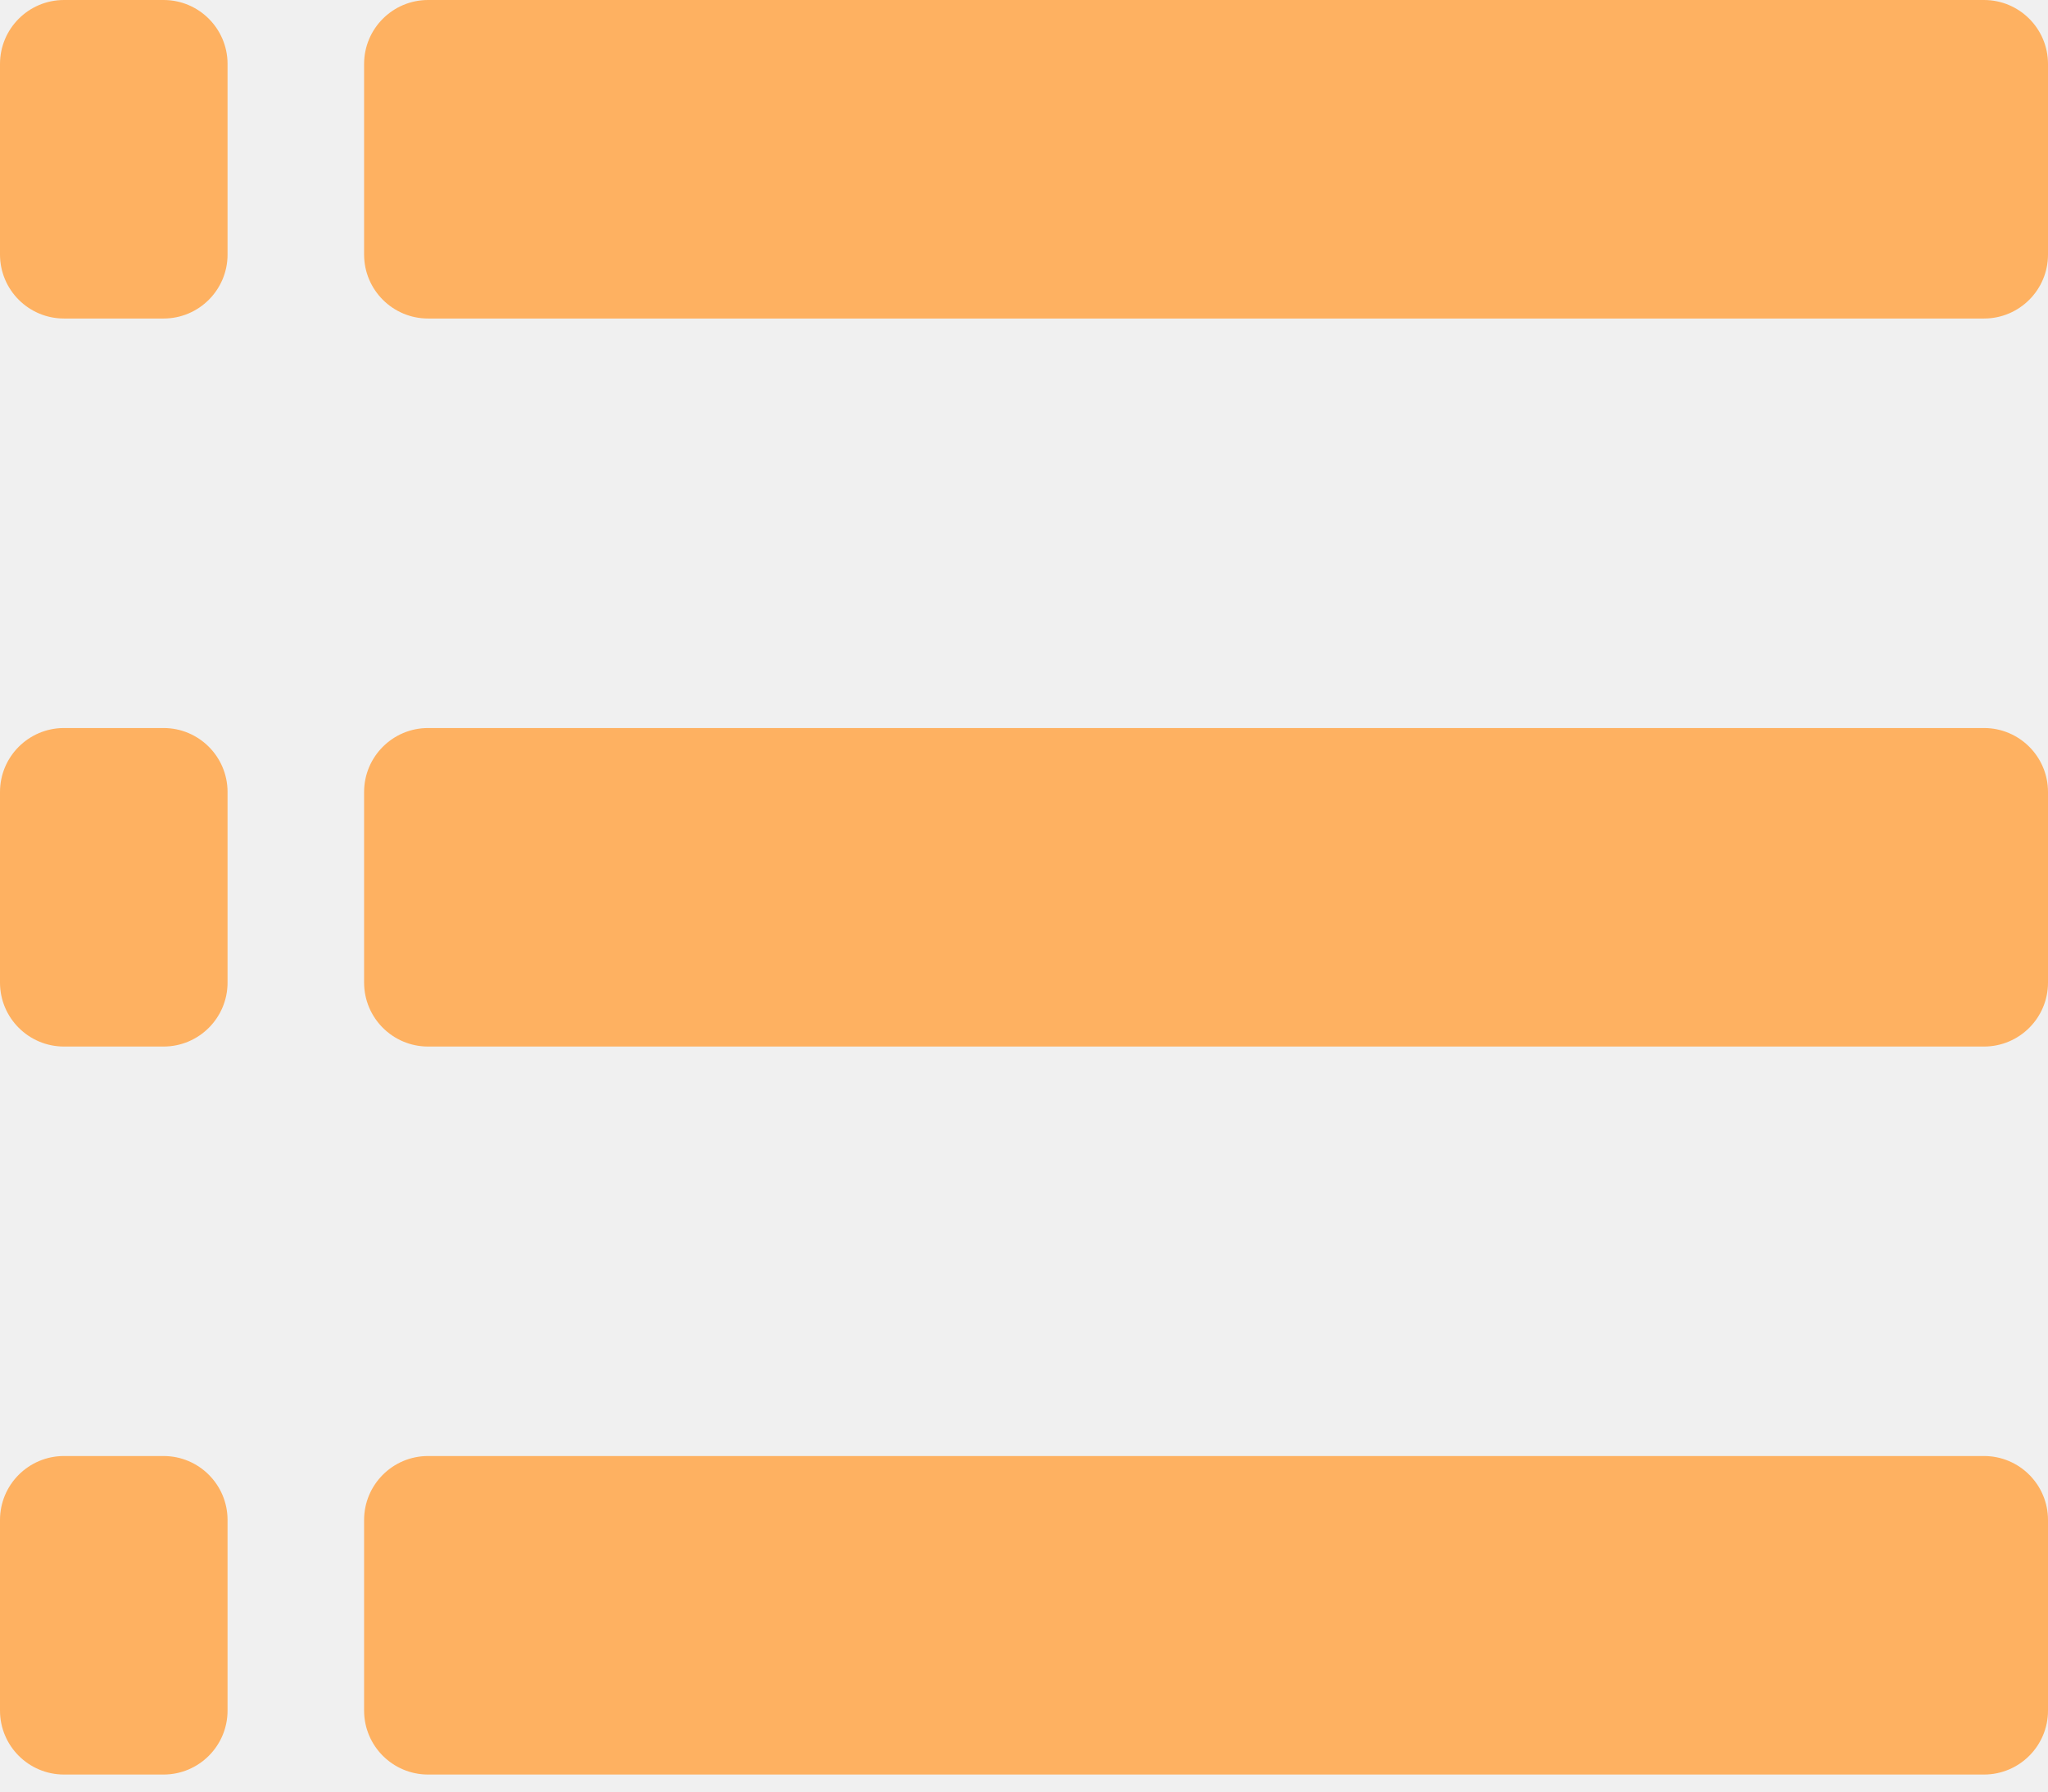
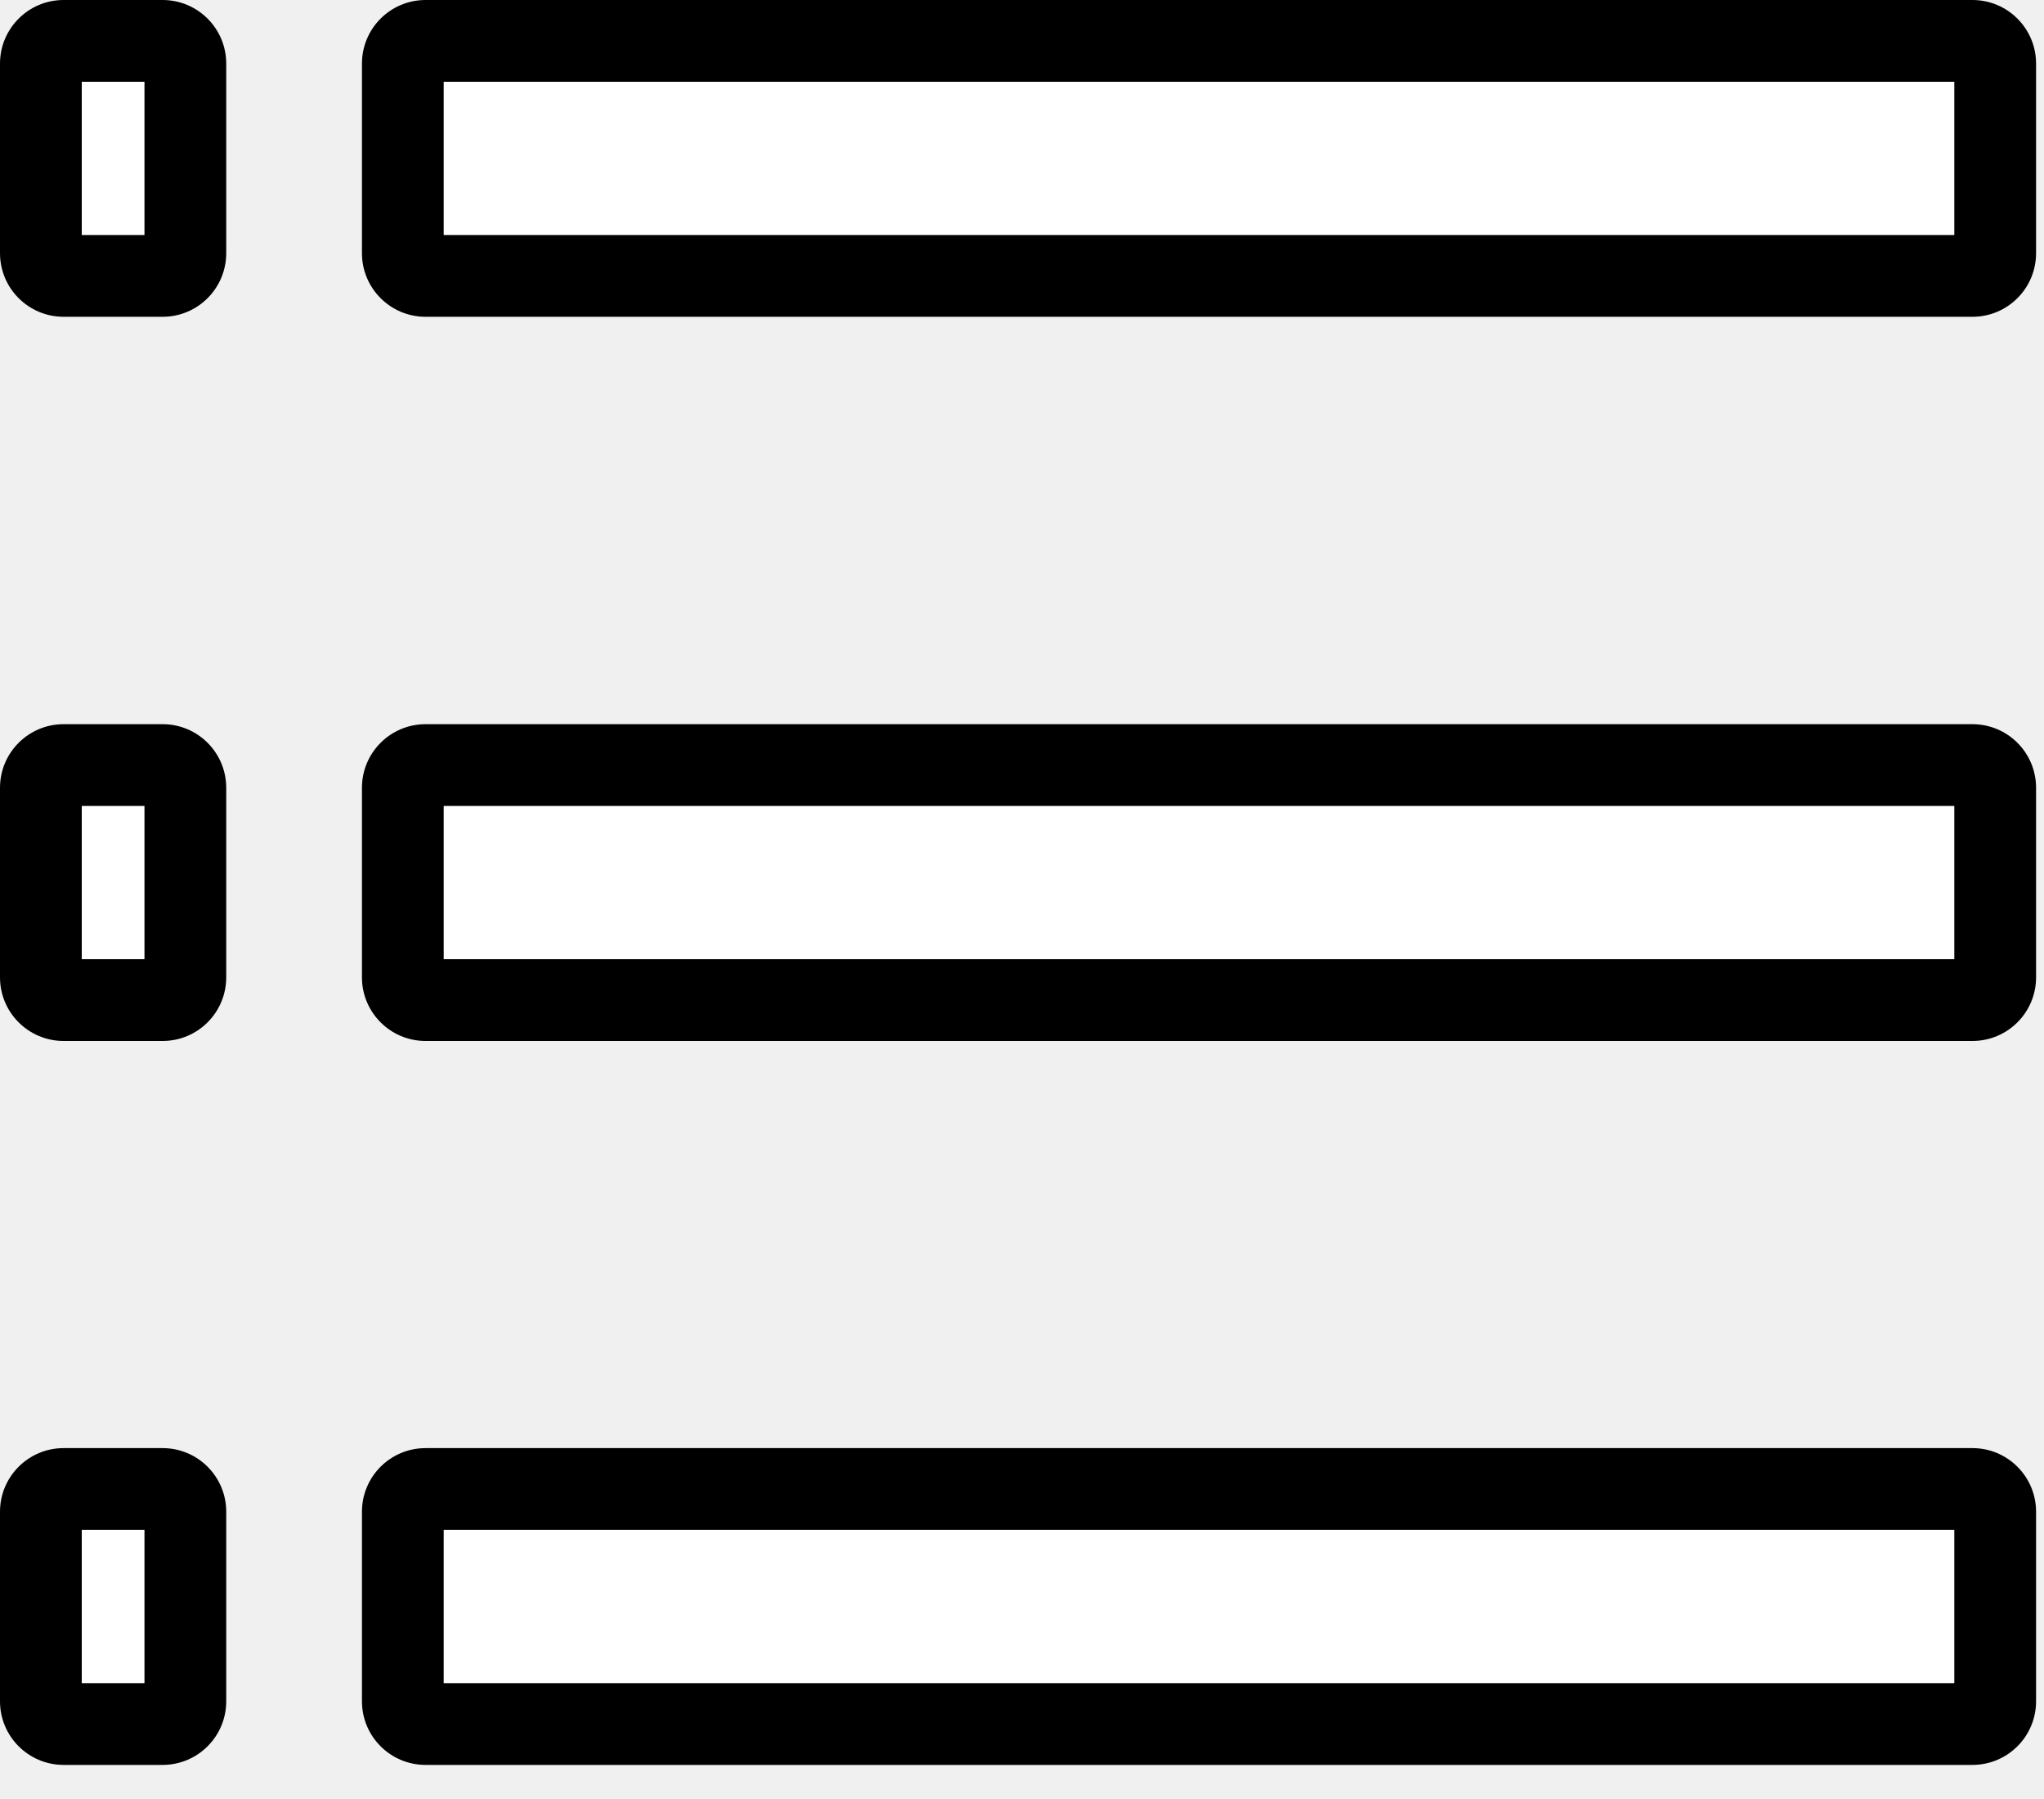
- <svg xmlns="http://www.w3.org/2000/svg" width="64" height="56" viewBox="0 0 64 56" fill="none">
-   <rect x="11.378" width="52.622" height="9.956" rx="2" fill="#FEB161" />
-   <rect width="7.111" height="9.956" rx="2" fill="#FEB161" />
-   <rect x="11.378" y="22.756" width="52.622" height="9.956" rx="2" fill="#FEB161" />
-   <rect y="22.756" width="7.111" height="9.956" rx="2" fill="#FEB161" />
-   <rect x="11.378" y="45.511" width="52.622" height="9.956" rx="2" fill="#FEB161" />
-   <rect y="45.511" width="7.111" height="9.956" rx="2" fill="#FEB161" />
+ <svg xmlns="http://www.w3.org/2000/svg" width="25" height="22" viewBox="0 0 25 22" fill="none">
+   <mask id="path-1-inside-1_2107_47" fill="white">
+     <rect x="4.427" y="0" width="20.476" height="3.874" rx="0.778" />
+   </mask>
+   <rect x="4.427" y="0" width="20.476" height="3.874" rx="0.778" fill="white" stroke="black" stroke-width="2" mask="url(#path-1-inside-1_2107_47)" />
+   <mask id="path-2-inside-2_2107_47" fill="white">
+     <rect y="0" width="2.767" height="3.874" rx="0.778" />
+   </mask>
+   <rect y="0" width="2.767" height="3.874" rx="0.778" fill="white" stroke="black" stroke-width="2" mask="url(#path-2-inside-2_2107_47)" />
+   <mask id="path-3-inside-3_2107_47" fill="white">
+     <rect x="4.427" y="8.856" width="20.476" height="3.874" rx="0.778" />
+   </mask>
+   <rect x="4.427" y="8.856" width="20.476" height="3.874" rx="0.778" fill="white" stroke="black" stroke-width="2" mask="url(#path-3-inside-3_2107_47)" />
+   <mask id="path-4-inside-4_2107_47" fill="white">
+     <rect y="8.856" width="2.767" height="3.874" rx="0.778" />
+   </mask>
+   <rect y="8.856" width="2.767" height="3.874" rx="0.778" fill="white" stroke="black" stroke-width="2" mask="url(#path-4-inside-4_2107_47)" />
+   <mask id="path-5-inside-5_2107_47" fill="white">
+     <rect x="4.427" y="17.709" width="20.476" height="3.874" rx="0.778" />
+   </mask>
+   <rect x="4.427" y="17.709" width="20.476" height="3.874" rx="0.778" fill="white" stroke="black" stroke-width="2" mask="url(#path-5-inside-5_2107_47)" />
+   <mask id="path-6-inside-6_2107_47" fill="white">
+     <rect y="17.709" width="2.767" height="3.874" rx="0.778" />
+   </mask>
+   <rect y="17.709" width="2.767" height="3.874" rx="0.778" fill="white" stroke="black" stroke-width="2" mask="url(#path-6-inside-6_2107_47)" />
</svg>
